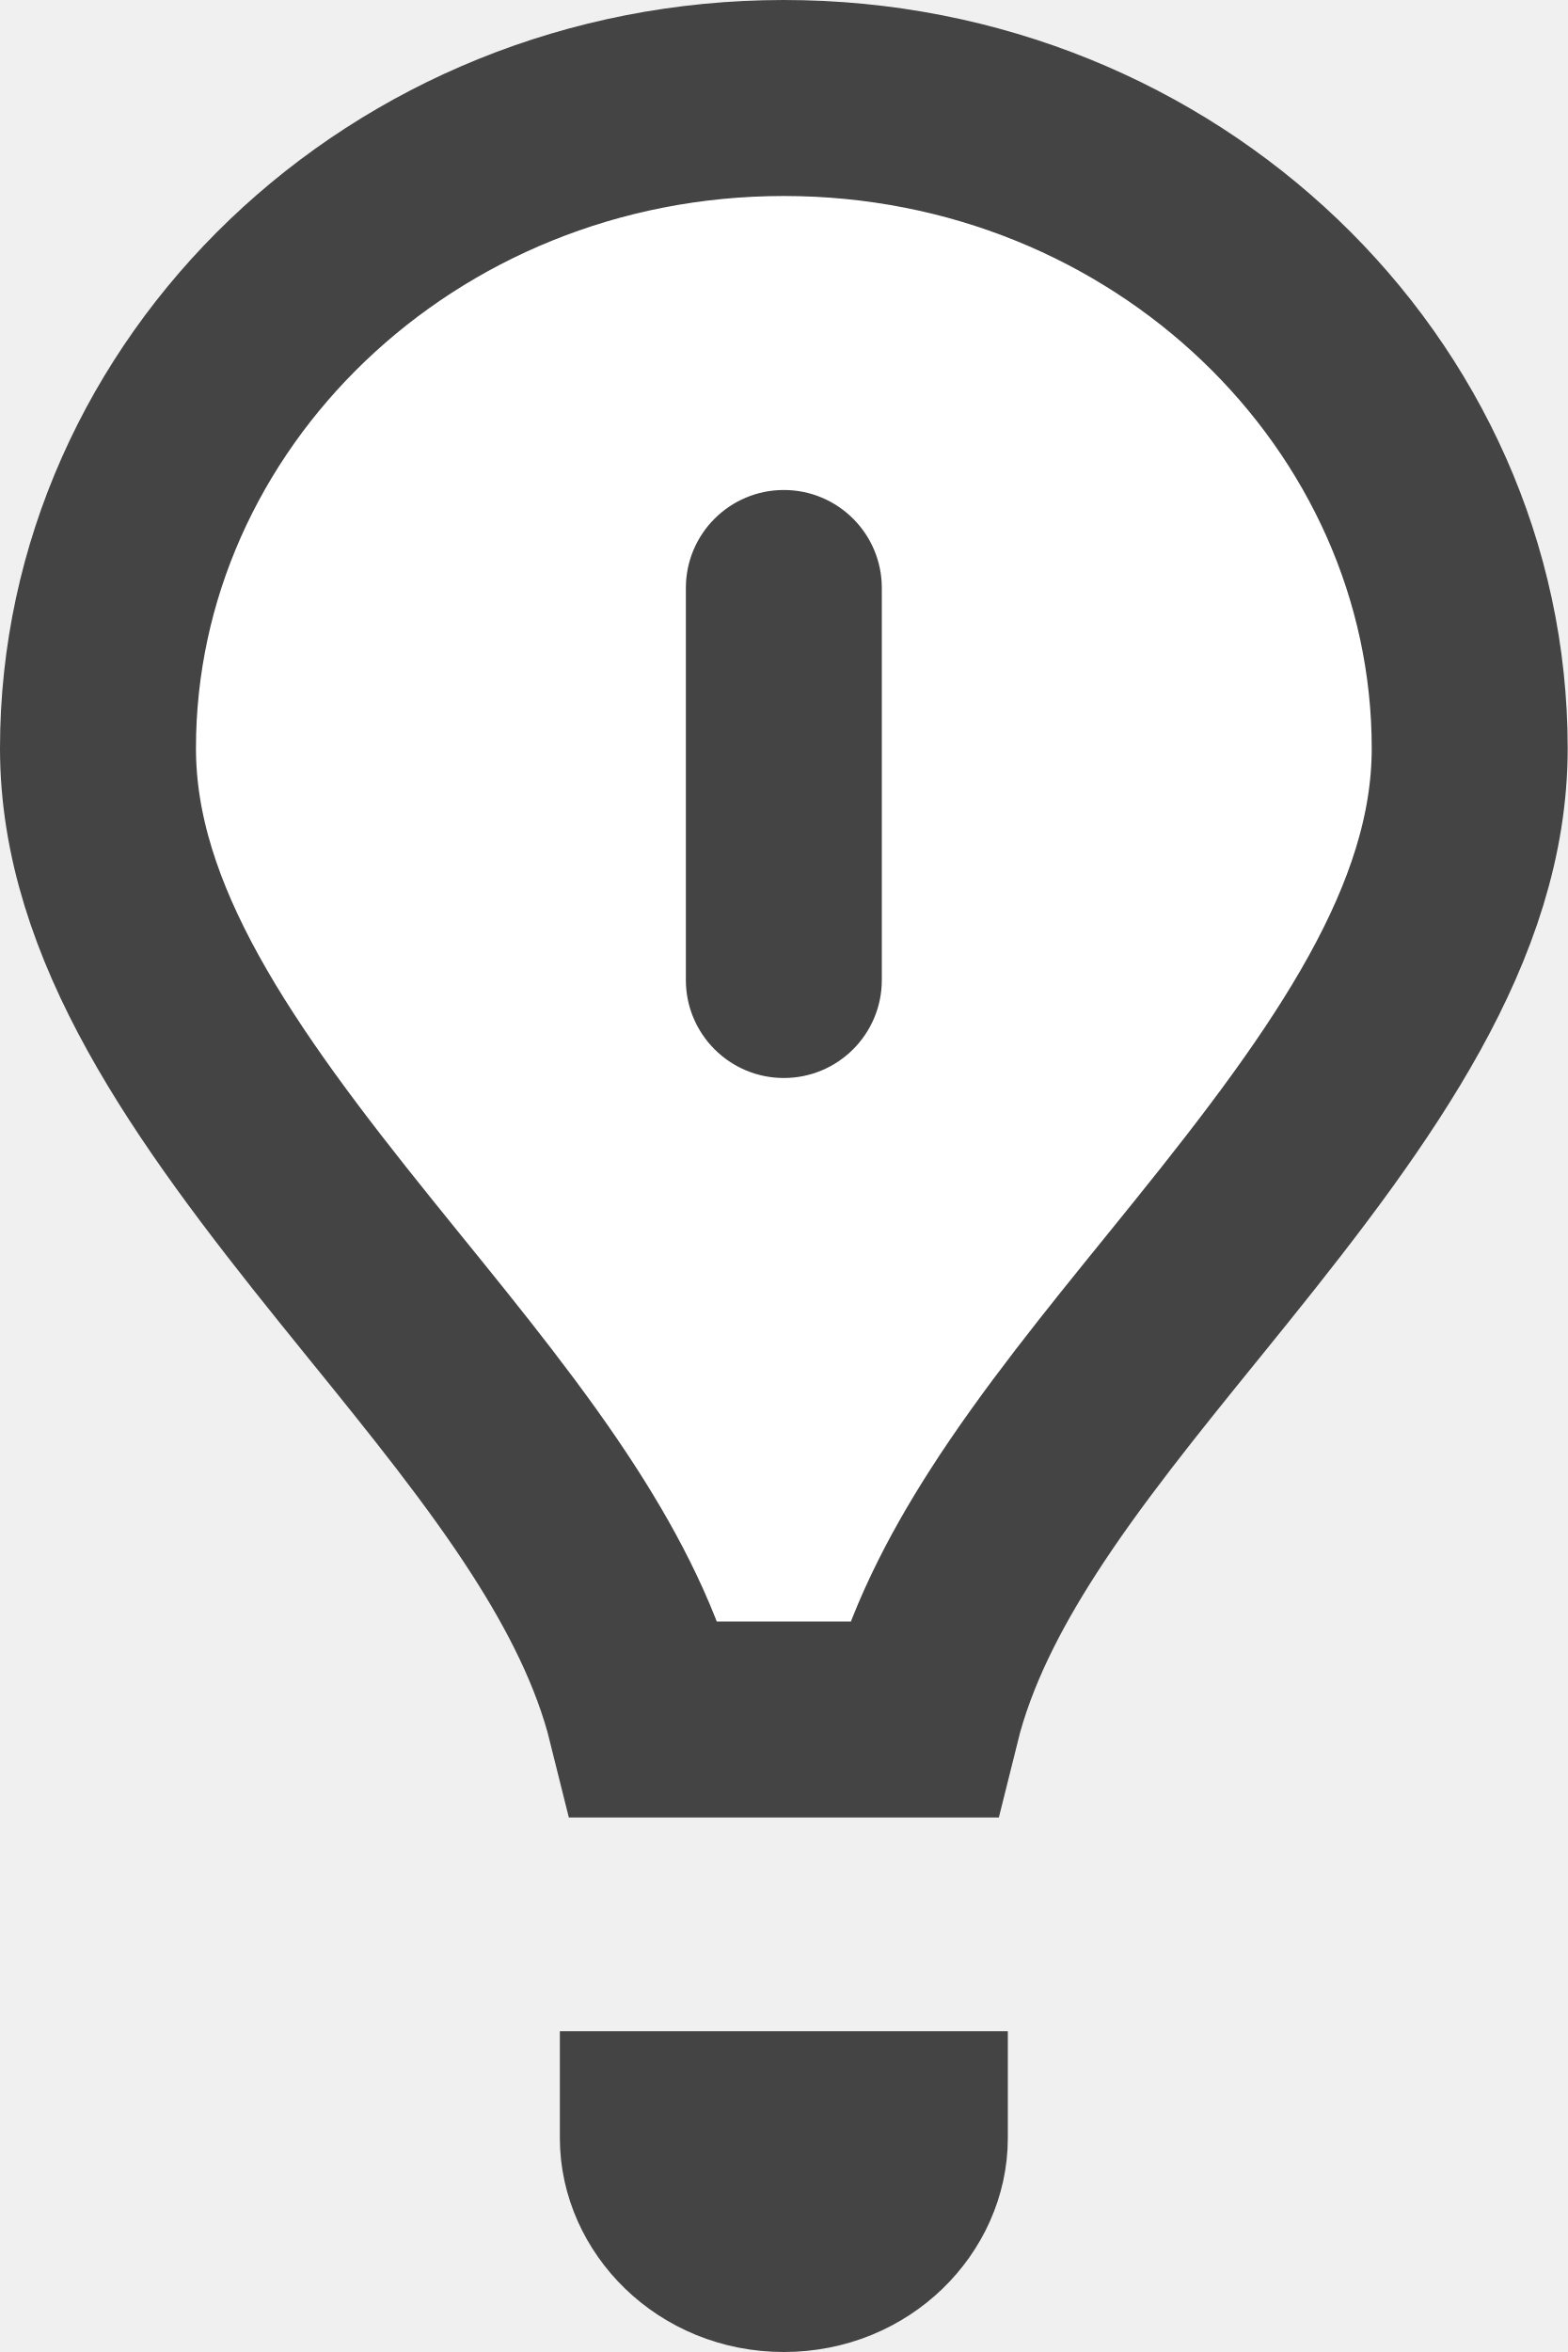
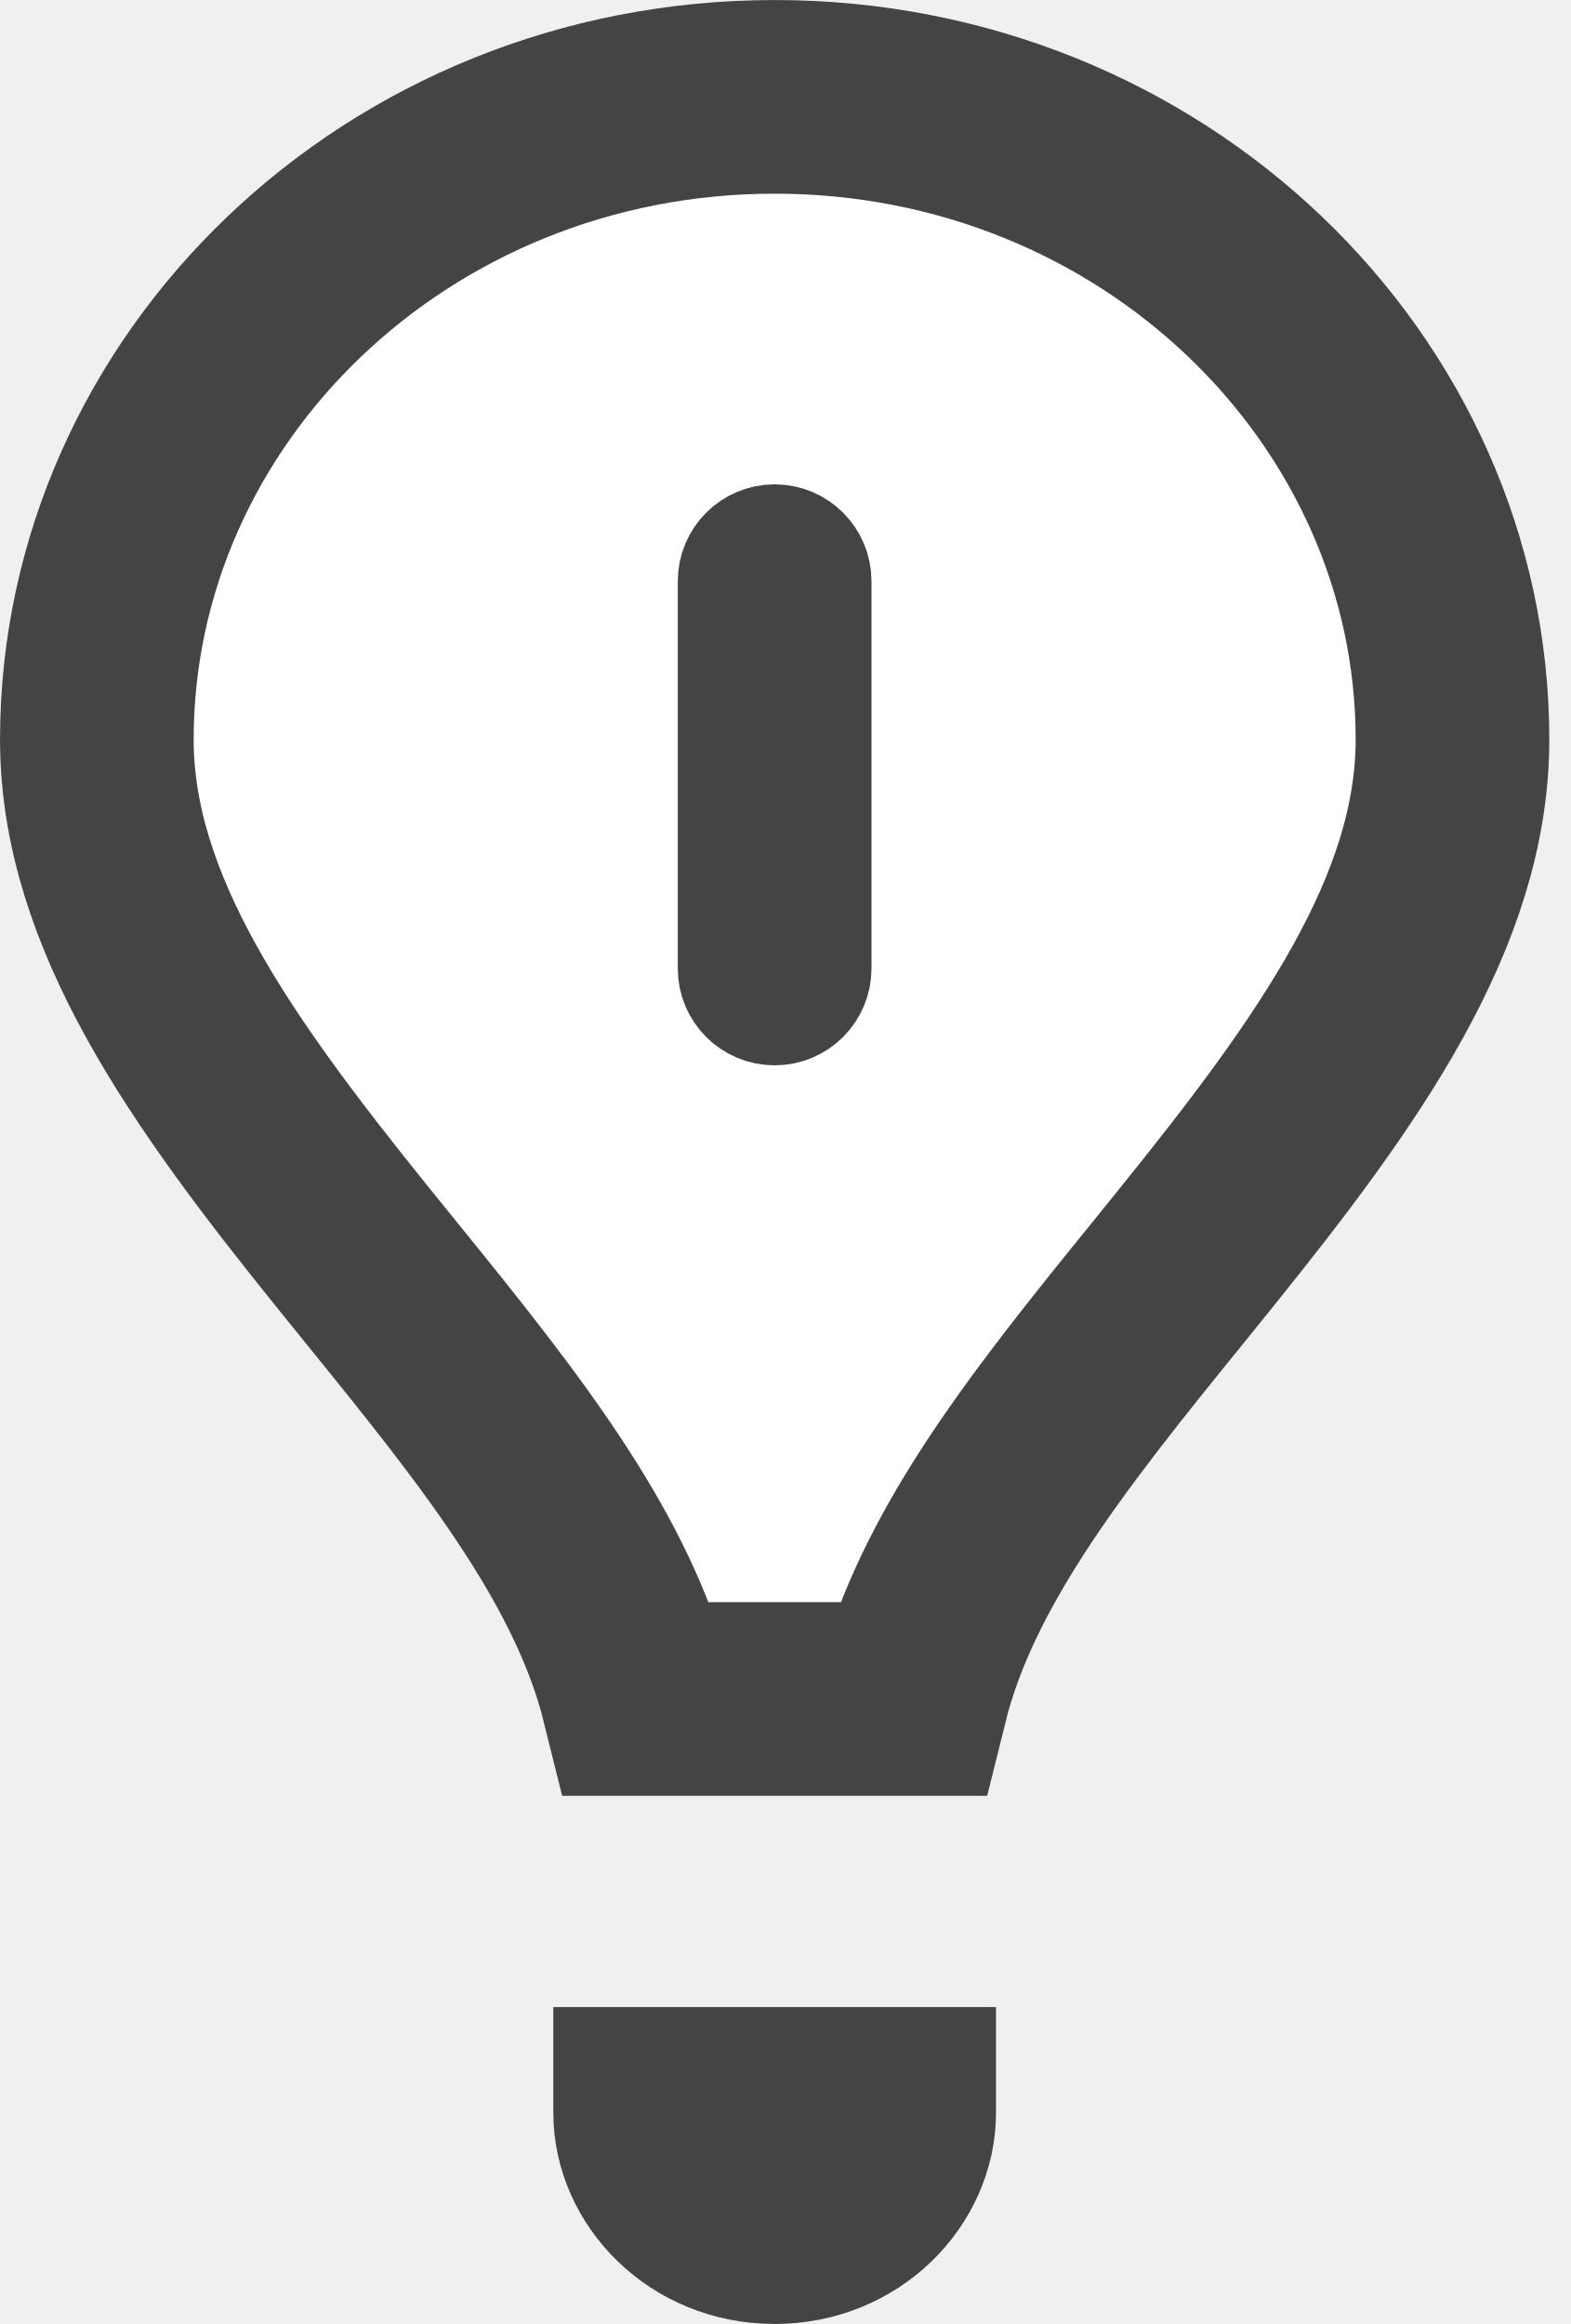
- <svg xmlns="http://www.w3.org/2000/svg" width="16" height="24" viewBox="0 0 16 24" fill="none">
-   <path d="M15 7.636C15 9.412 13.829 11.055 12.364 12.873C12.265 12.995 12.165 13.118 12.065 13.243C11.459 13.99 10.828 14.768 10.337 15.534C9.942 16.15 9.591 16.824 9.412 17.546H6.588C6.409 16.824 6.058 16.15 5.663 15.534C5.172 14.768 4.541 13.99 3.935 13.243C3.835 13.118 3.734 12.995 3.636 12.873C2.171 11.055 1 9.412 1 7.636C1 4.021 4.097 1 8 1C11.903 1 15 4.021 15 7.636ZM6.714 21.818V21.727H9.286V21.818C9.286 22.423 8.749 23 8 23C7.251 23 6.714 22.423 6.714 21.818Z" fill="white" stroke="#444444" stroke-width="2" />
-   <rect x="7" y="5" width="2" height="6" rx="1" fill="#444444" />
+ <svg xmlns="http://www.w3.org/2000/svg" width="25" height="37" viewBox="0 0 25 37" fill="none">
+   <path d="M23.125 11.773C23.125 14.511 21.32 17.043 19.061 19.845C18.909 20.034 18.755 20.224 18.6 20.416C17.665 21.568 16.694 22.767 15.936 23.948C15.327 24.898 14.787 25.937 14.511 27.049H10.156C9.88 25.937 9.34 24.898 8.731 23.948C7.973 22.767 7.001 21.568 6.067 20.416C5.912 20.224 5.757 20.034 5.605 19.845C3.347 17.043 1.542 14.511 1.542 11.773C1.542 6.199 6.315 1.542 12.333 1.542C18.351 1.542 23.125 6.199 23.125 11.773ZM10.351 33.636V33.496H14.316V33.636C14.316 34.568 13.488 35.458 12.333 35.458C11.178 35.458 10.351 34.568 10.351 33.636Z" fill="white" stroke="#444444" stroke-width="3.083" />
+   <rect x="11.562" y="8.482" width="1.542" height="7.708" rx="0.771" fill="#444444" stroke="#444444" stroke-width="1.542" />
</svg>
